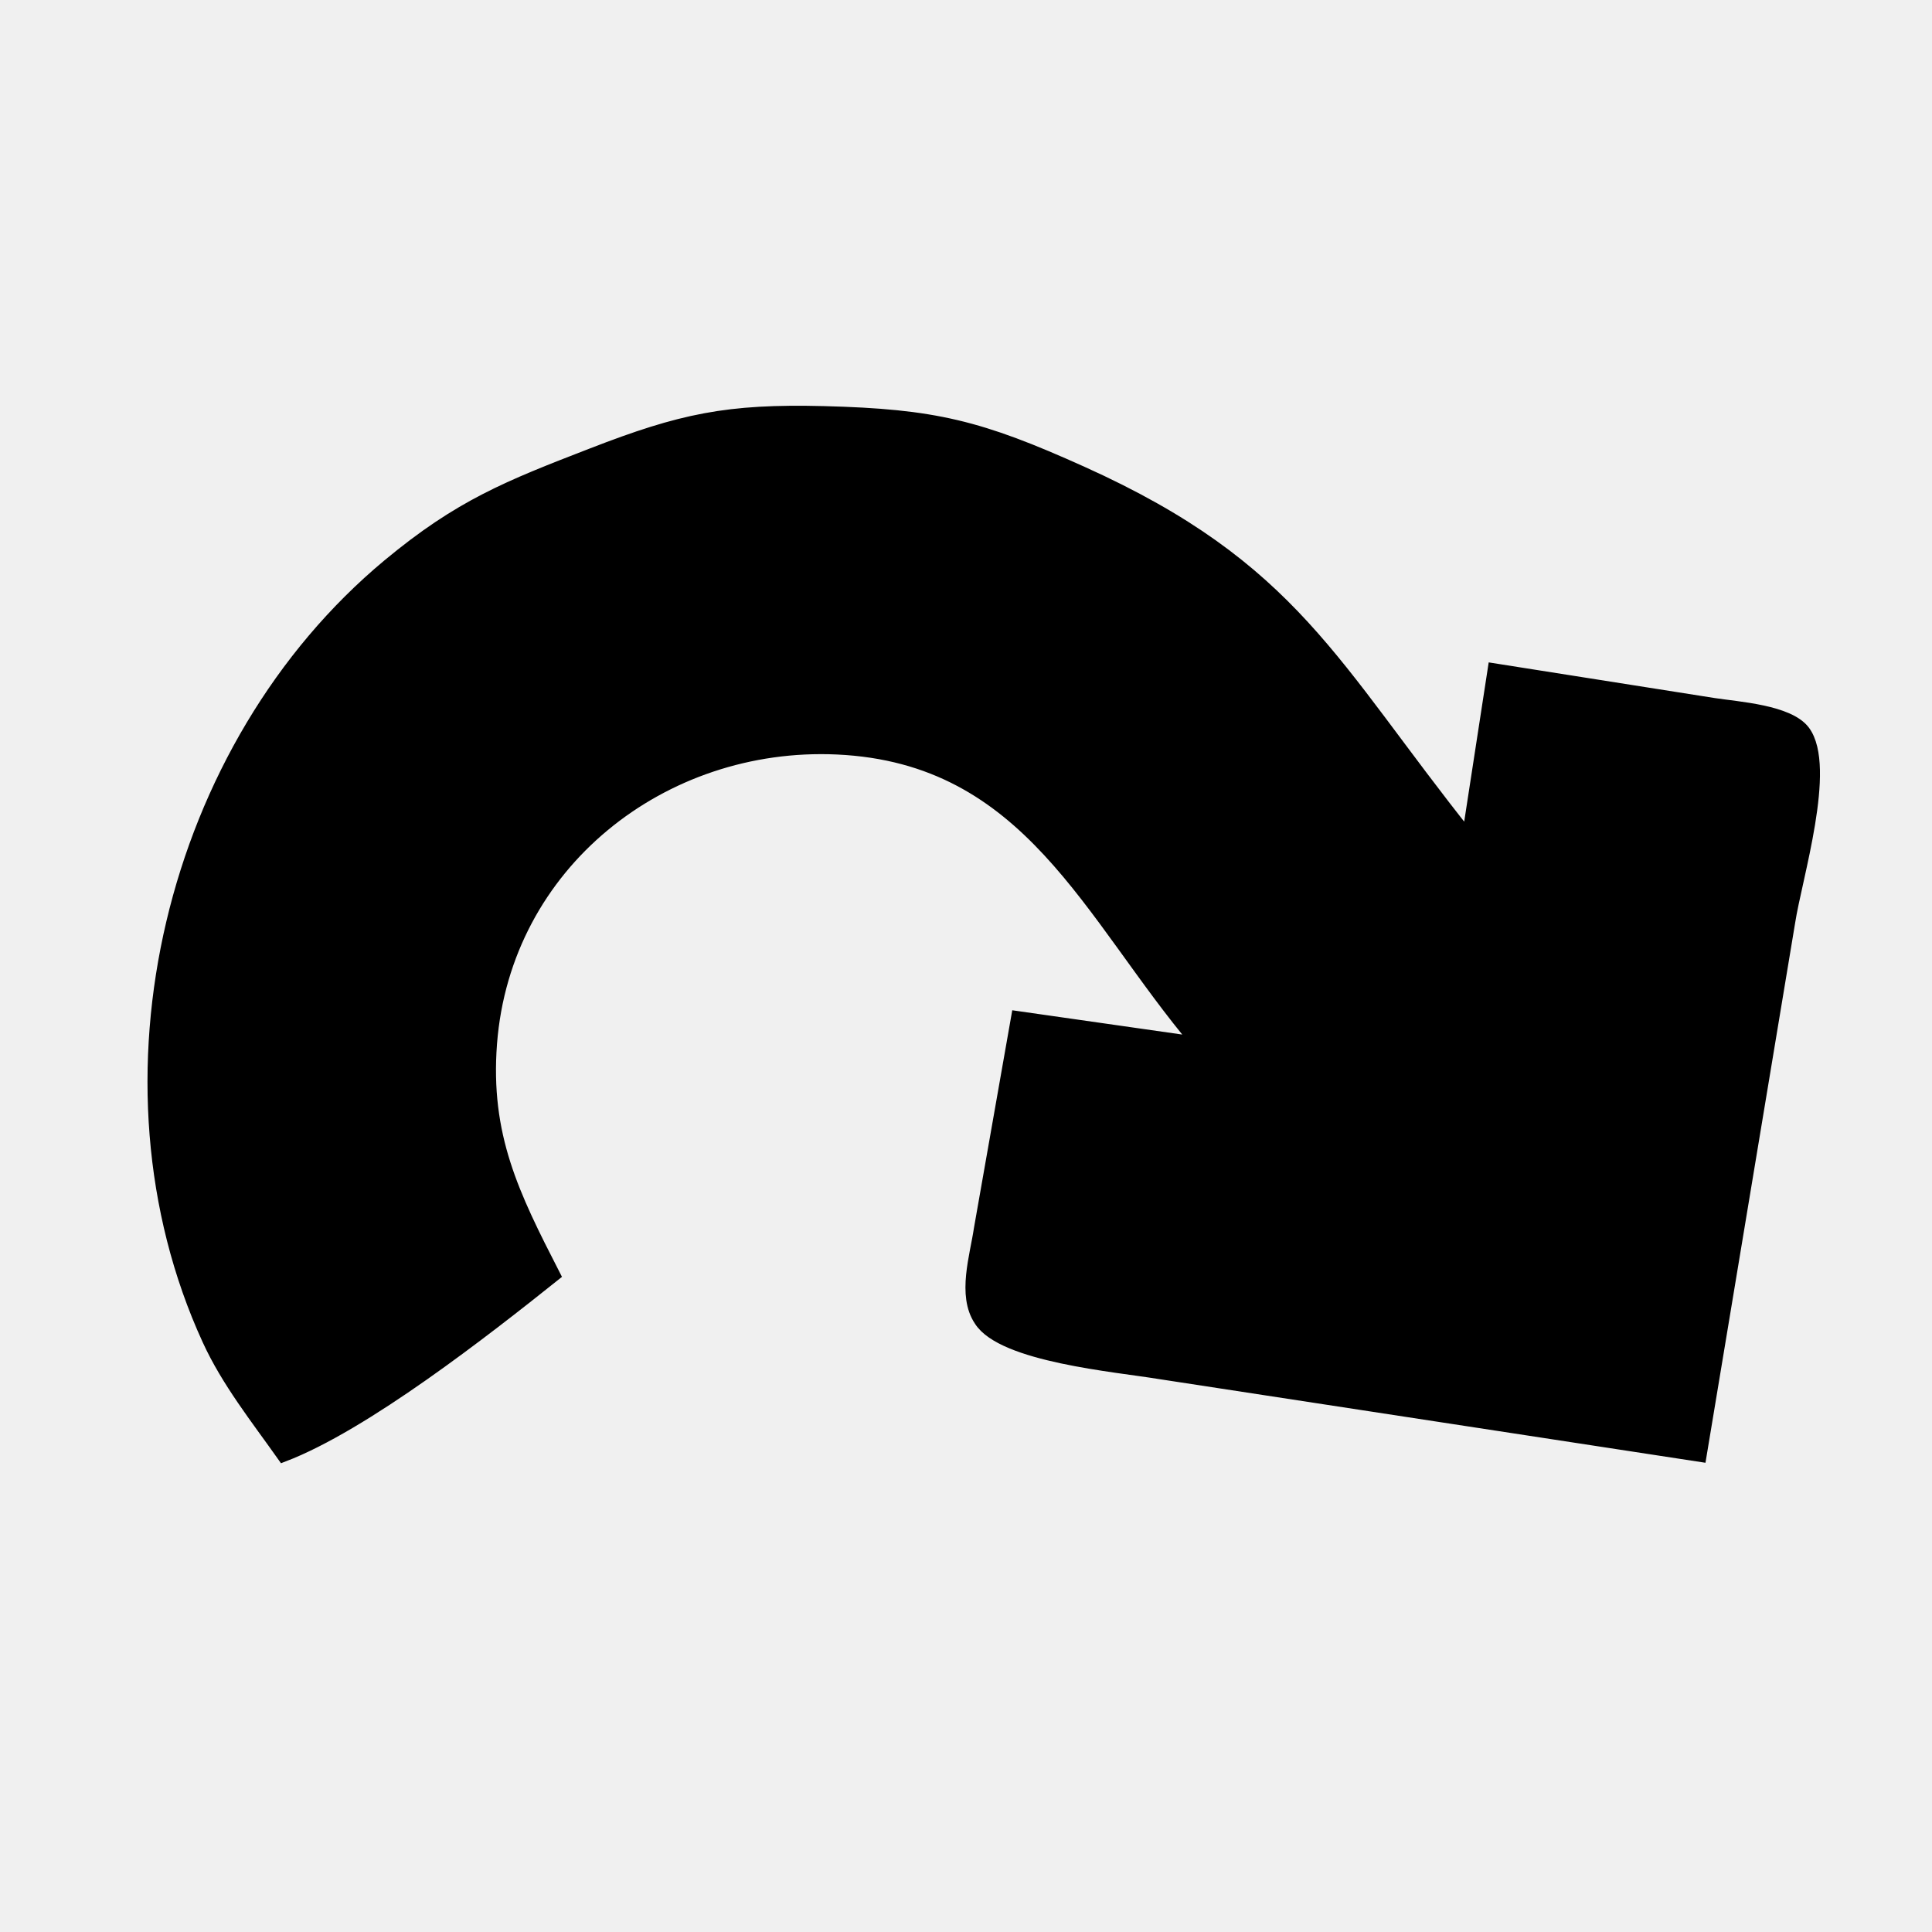
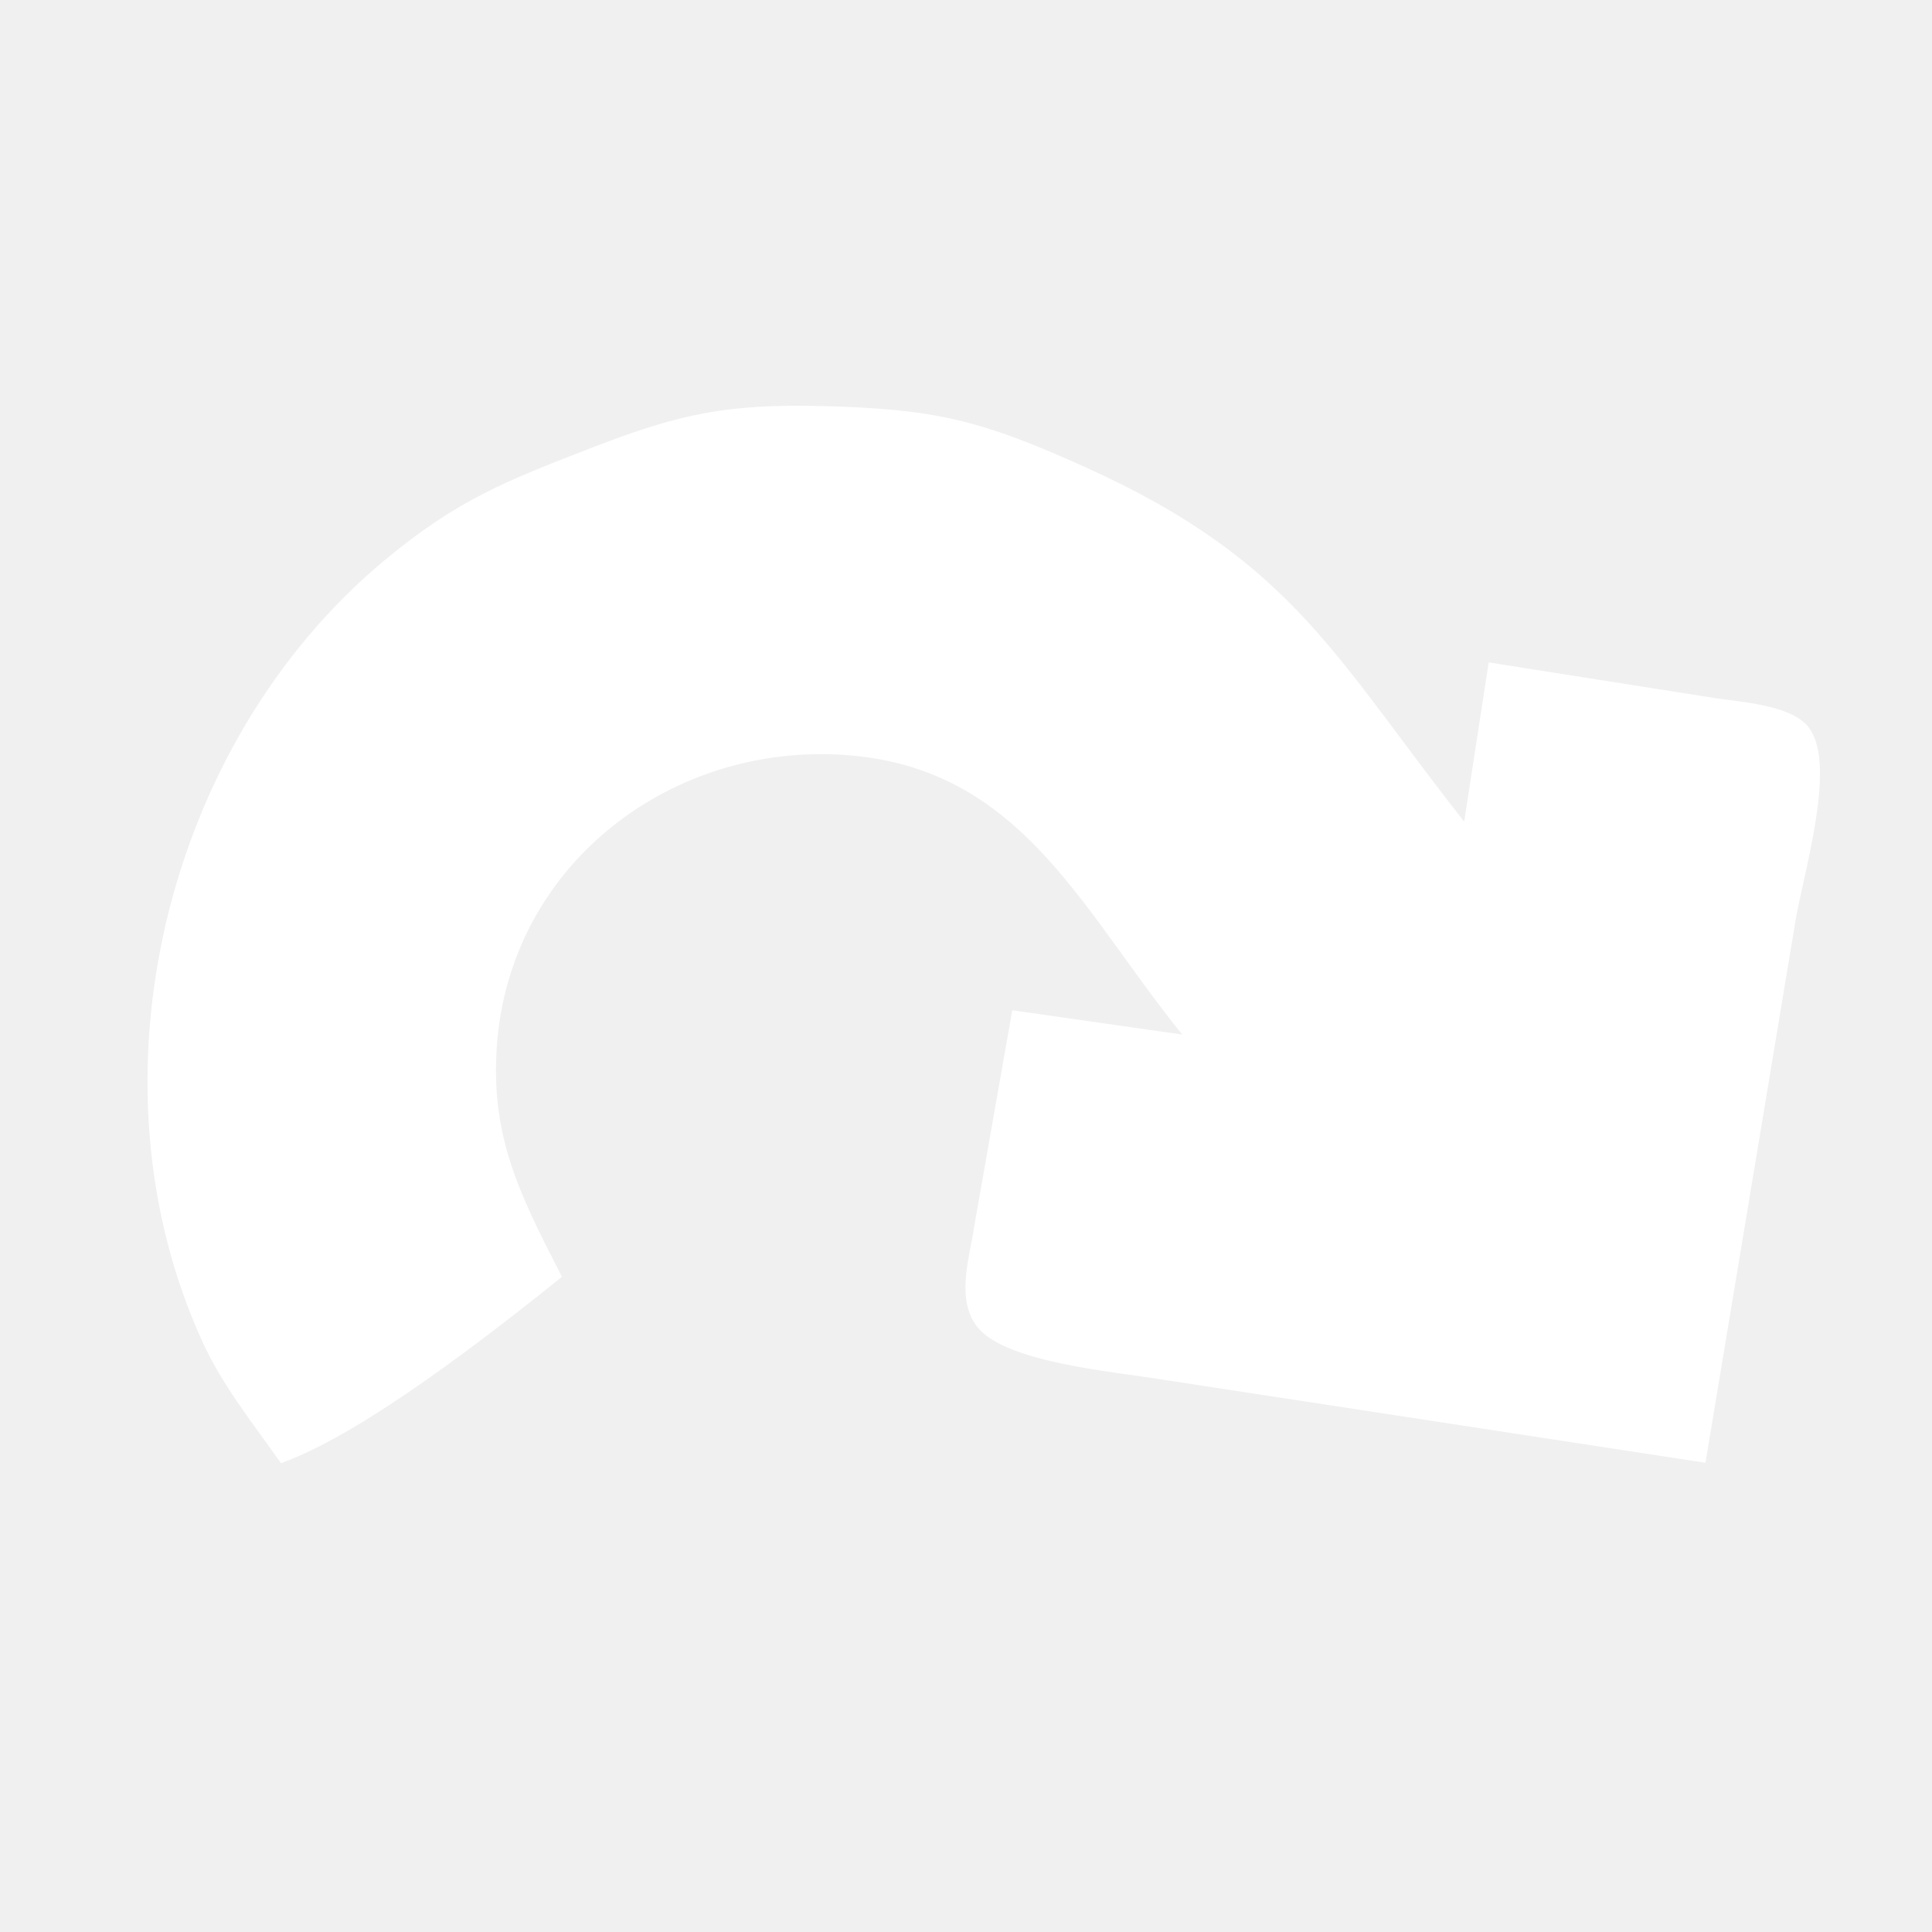
- <svg xmlns="http://www.w3.org/2000/svg" width="52.91mm" height="52.91mm" viewBox="0 0 150 150">
-   <path id="Selection" fill="black" stroke="black" stroke-width="1" d="M 22.00,113.00            C 19.95,110.10 17.67,107.24 16.19,104.00              6.97,83.89 13.31,57.92 30.17,43.89              35.73,39.27 39.45,37.81 45.99,35.28              52.90,32.60 56.47,31.84 63.96,32.03              72.55,32.25 76.06,33.12 84.00,36.70              100.44,44.11 103.39,51.71 114.00,65.00              114.00,65.00 116.00,52.00 116.00,52.00              116.00,52.00 133.05,54.69 133.05,54.69              134.93,54.98 138.86,55.22 140.04,56.79              142.10,59.55 139.39,68.22 138.88,71.58              138.88,71.58 132.00,113.00 132.00,113.00              132.00,113.00 90.01,106.57 90.01,106.57              86.68,106.02 77.85,105.26 76.11,102.49              74.81,100.56 75.80,97.53 76.11,95.42              76.11,95.42 79.00,79.00 79.00,79.00              79.00,79.00 93.00,81.00 93.00,81.00              84.57,71.04 79.95,58.77 65.00,58.08              51.43,57.46 39.17,67.04 38.09,81.00              37.54,88.21 39.82,92.80 43.00,99.00              37.59,103.32 28.26,110.61 22.00,113.00 Z            M -47.50,-33.00" />
+ <svg xmlns="http://www.w3.org/2000/svg" width="150" height="150" style="">
+   <rect id="backgroundrect" width="100%" height="100%" x="0" y="0" fill="none" stroke="none" />
+   <g class="currentLayer" style="">
+     <path id="Selection" fill="#ffffff" stroke="#ffffff" stroke-width="1" d="M 22.00,113.00            C 19.95,110.10 17.67,107.24 16.19,104.00              6.97,83.89 13.31,57.92 30.17,43.89              35.73,39.27 39.45,37.81 45.99,35.28              52.90,32.60 56.47,31.84 63.96,32.03              72.55,32.25 76.06,33.12 84.00,36.70              100.44,44.11 103.39,51.71 114.00,65.00              114.00,65.00 116.00,52.00 116.00,52.00              116.00,52.00 133.05,54.69 133.05,54.69              134.93,54.98 138.86,55.22 140.04,56.79              142.10,59.55 139.39,68.22 138.88,71.58              138.88,71.58 132.00,113.00 132.00,113.00              132.00,113.00 90.01,106.57 90.01,106.57              86.68,106.02 77.85,105.26 76.11,102.49              74.81,100.56 75.80,97.53 76.11,95.42              76.11,95.42 79.00,79.00 79.00,79.00              79.00,79.00 93.00,81.00 93.00,81.00              84.57,71.04 79.95,58.77 65.00,58.08              51.43,57.46 39.17,67.04 38.09,81.00              37.54,88.21 39.82,92.80 43.00,99.00              37.59,103.32 28.26,110.61 22.00,113.00 Z            M -47.50,-33.00" class="selected" fill-opacity="1" stroke-opacity="1" />
+   </g>
</svg>
